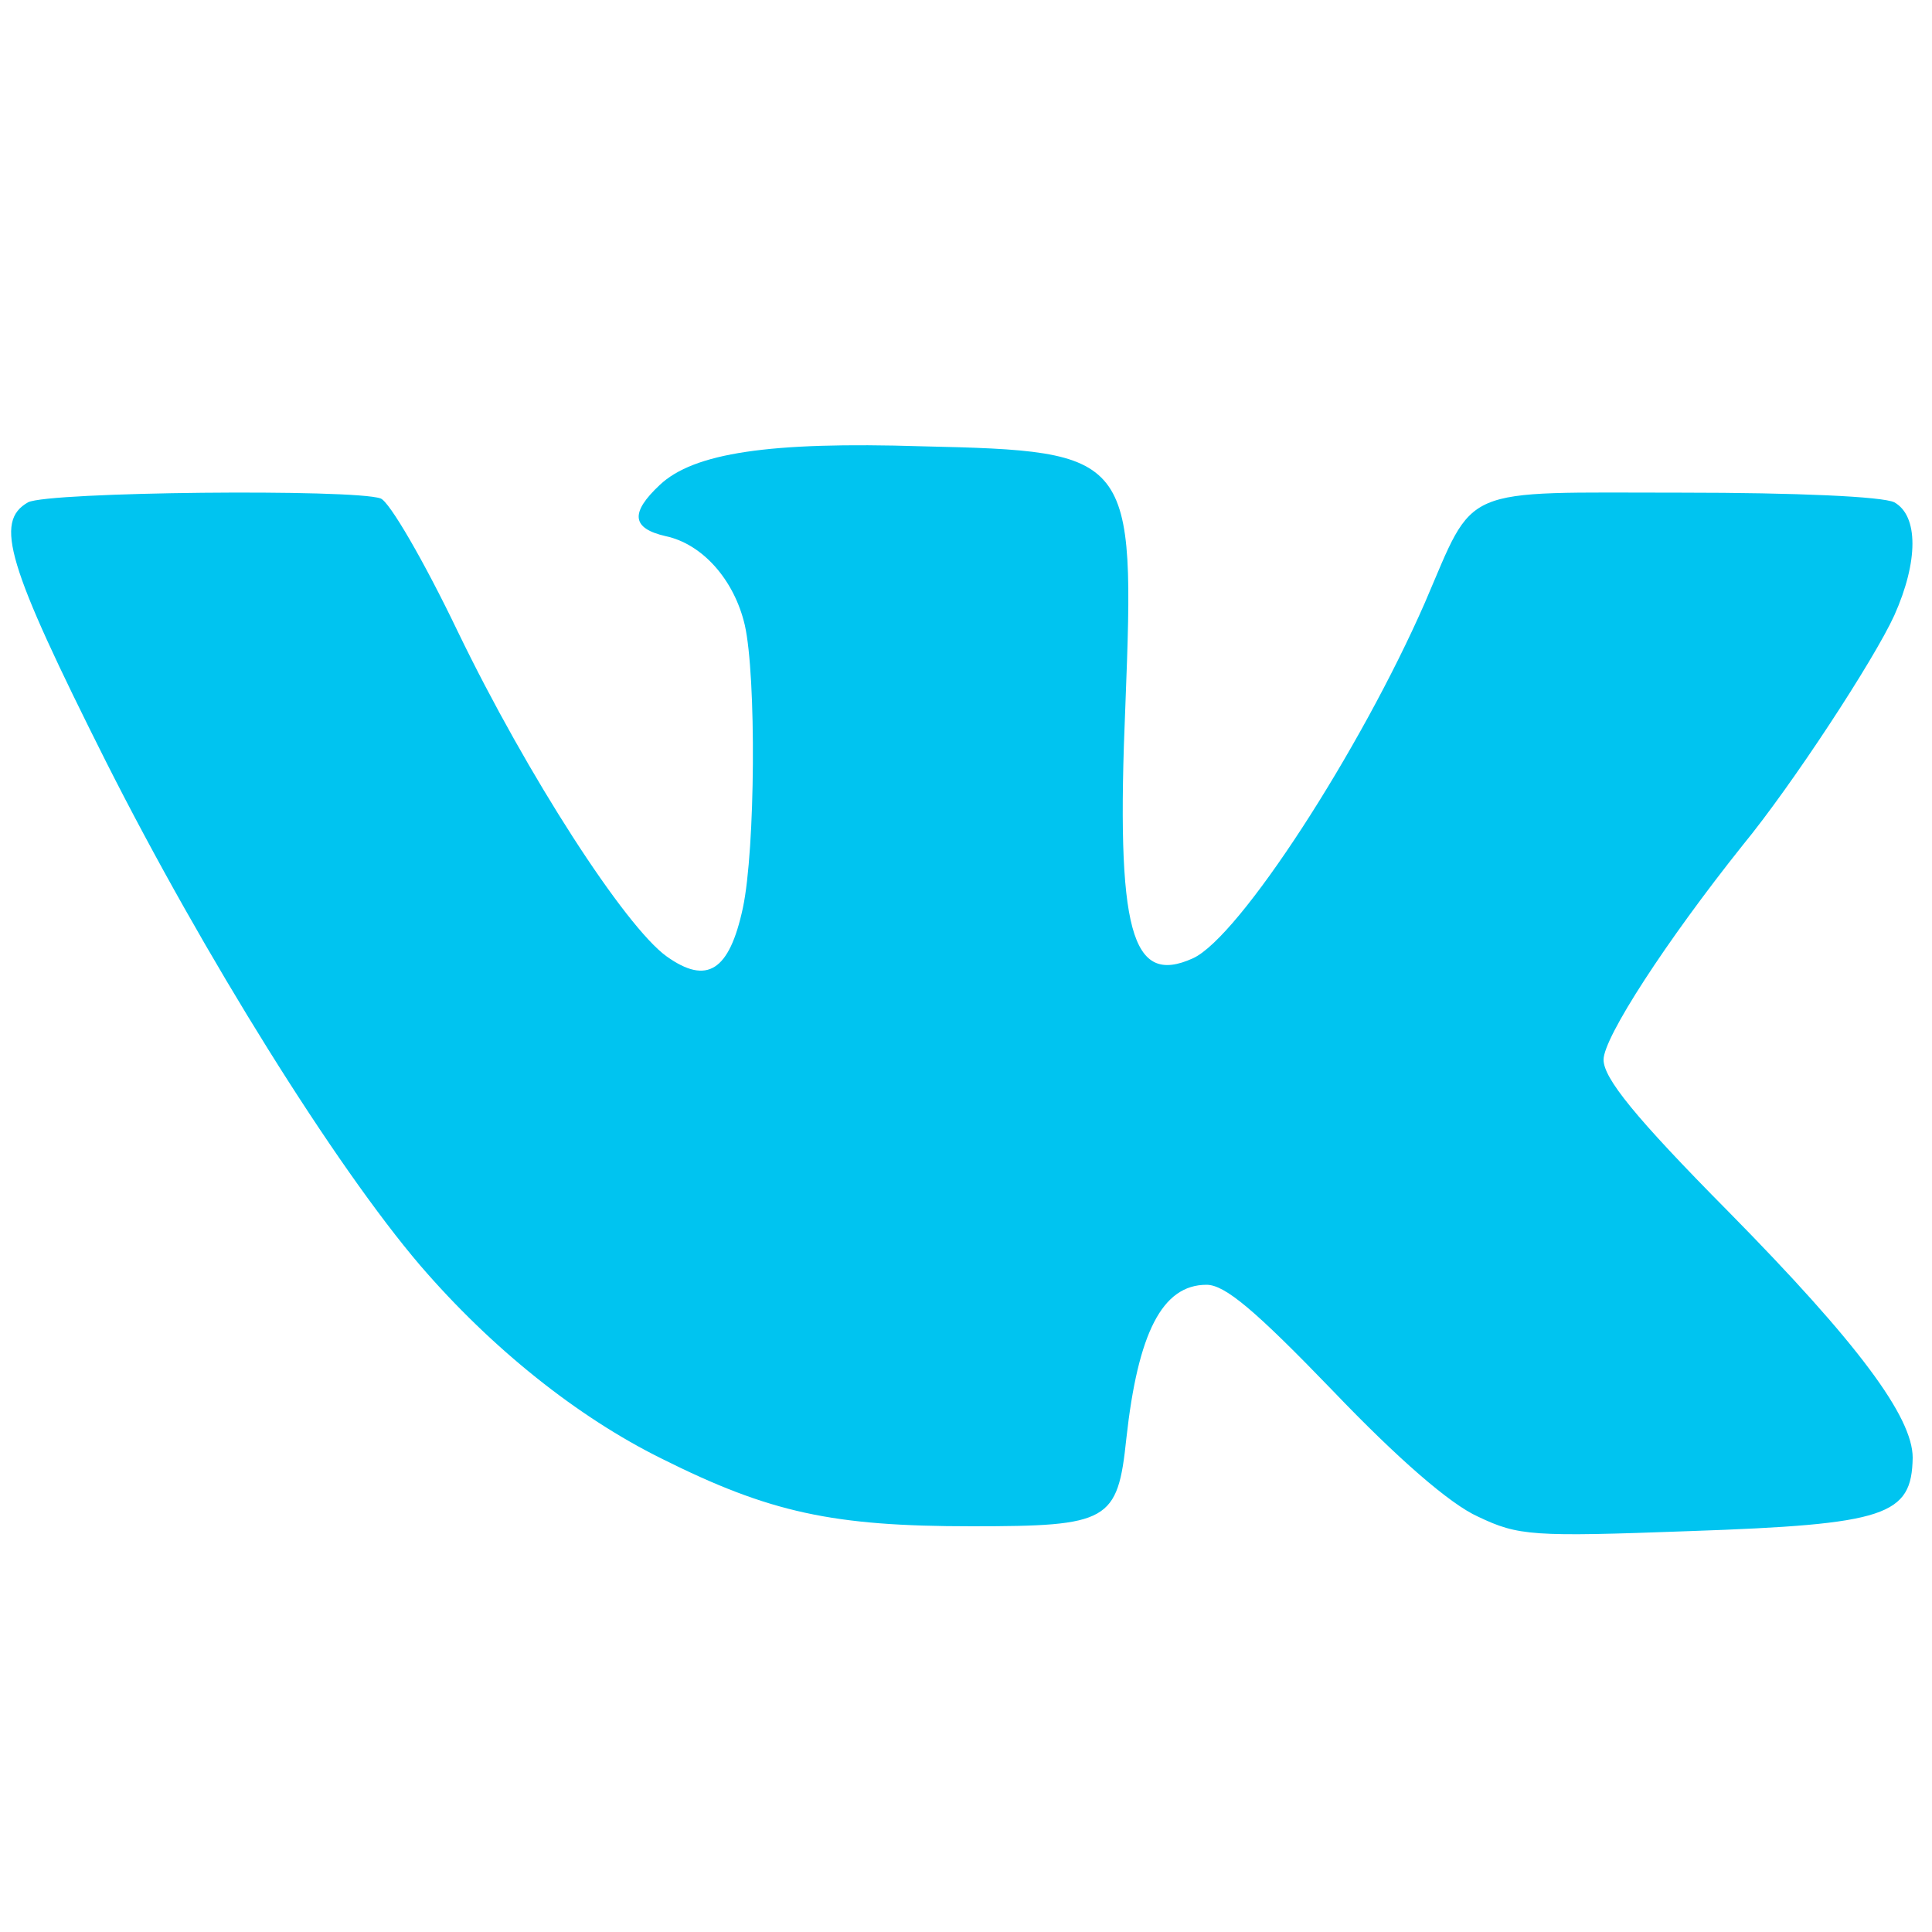
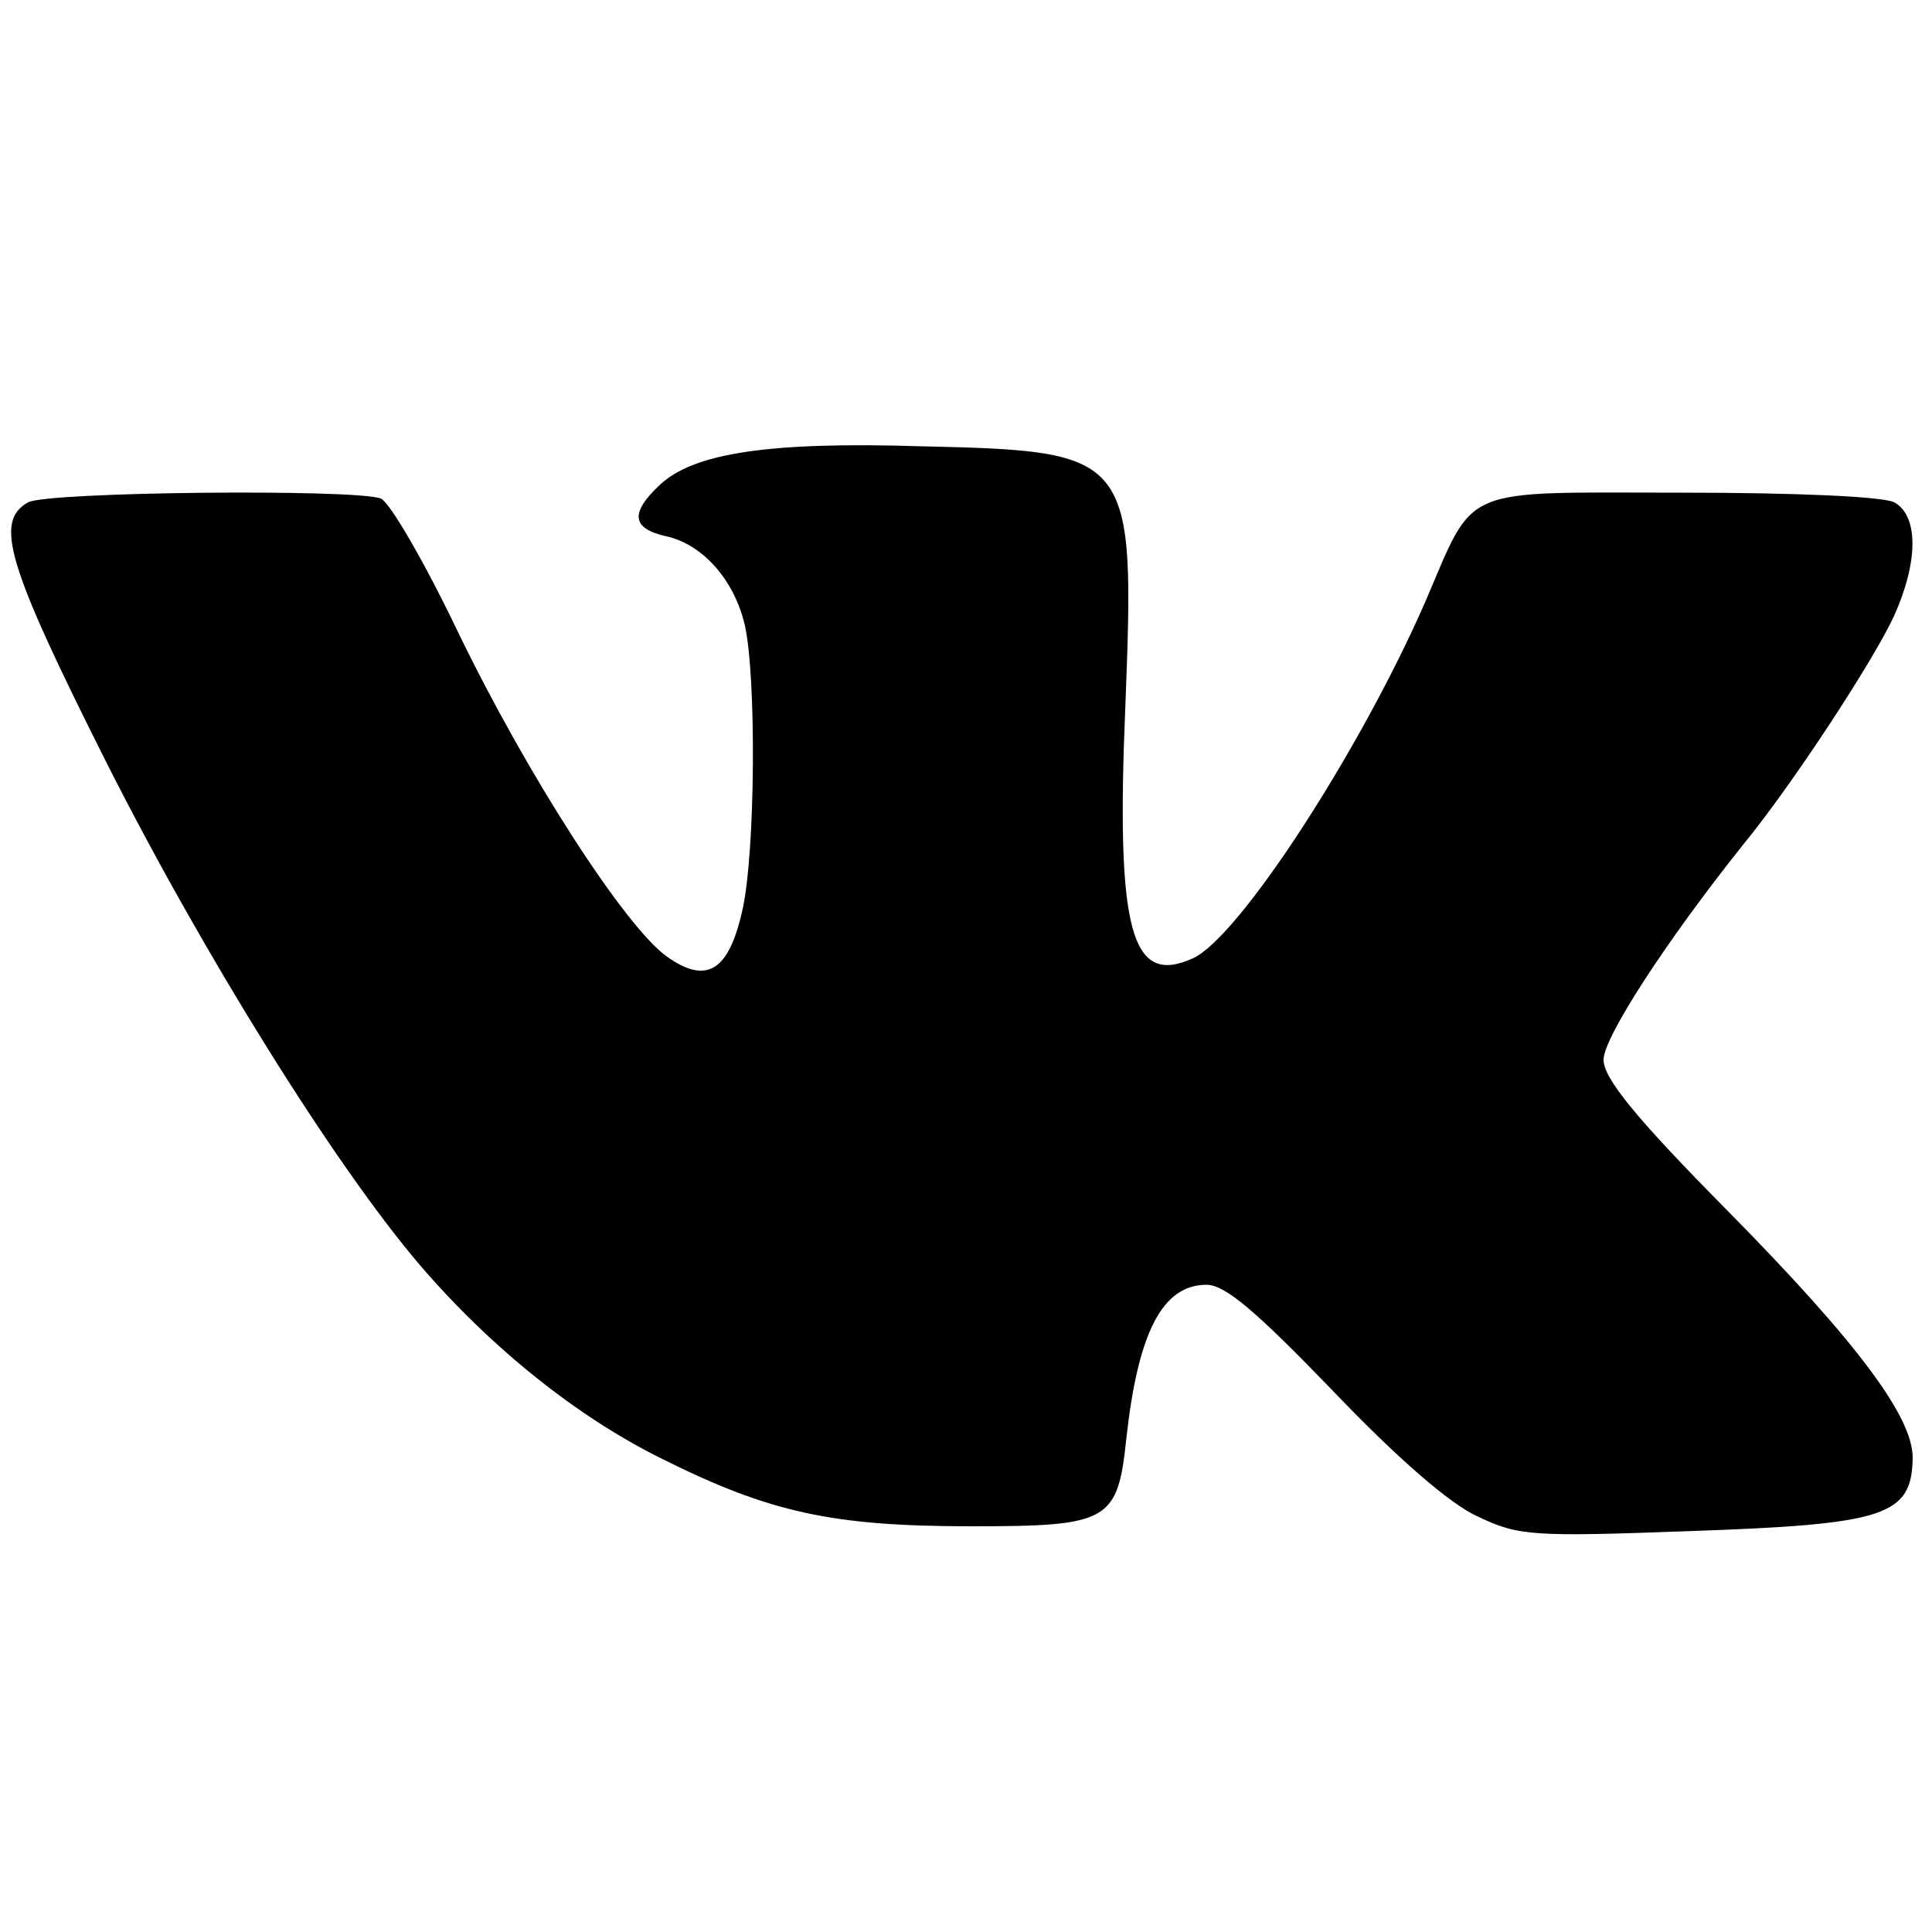
<svg xmlns="http://www.w3.org/2000/svg" version="1.0" width="40px" height="40px" viewBox="0 0 2000 2000" preserveAspectRatio="xMidYMid meet">
-   <g id="layer101" fill="#00C4F0" stroke="none">
+   <g id="layer101">
    <path d="M1530 1570 c-29 -13 -83 -60 -150 -130 -81 -84 -112 -110 -131 -110 -46 0 -71 50 -83 159 -9 86 -18 91 -160 91 -144 0 -209 -14 -321 -70 -87 -43 -176 -114 -250 -200 -88 -103 -224 -321 -325 -521 -103 -205 -116 -249 -81 -269 21 -11 338 -14 365 -4 9 3 45 65 80 138 72 149 173 305 216 336 42 30 65 15 79 -50 13 -61 14 -240 2 -293 -11 -47 -44 -84 -82 -92 -35 -8 -37 -24 -6 -53 35 -33 113 -45 271 -40 219 5 221 8 211 268 -10 235 6 291 70 262 48 -22 173 -215 240 -368 53 -123 33 -114 266 -114 119 0 208 4 220 10 25 14 25 61 0 117 -21 46 -106 176 -157 238 -79 99 -144 199 -144 222 0 19 32 59 129 157 135 137 191 213 191 255 -1 60 -27 69 -231 76 -163 6 -177 5 -219 -15z" />
  </g>
</svg>
